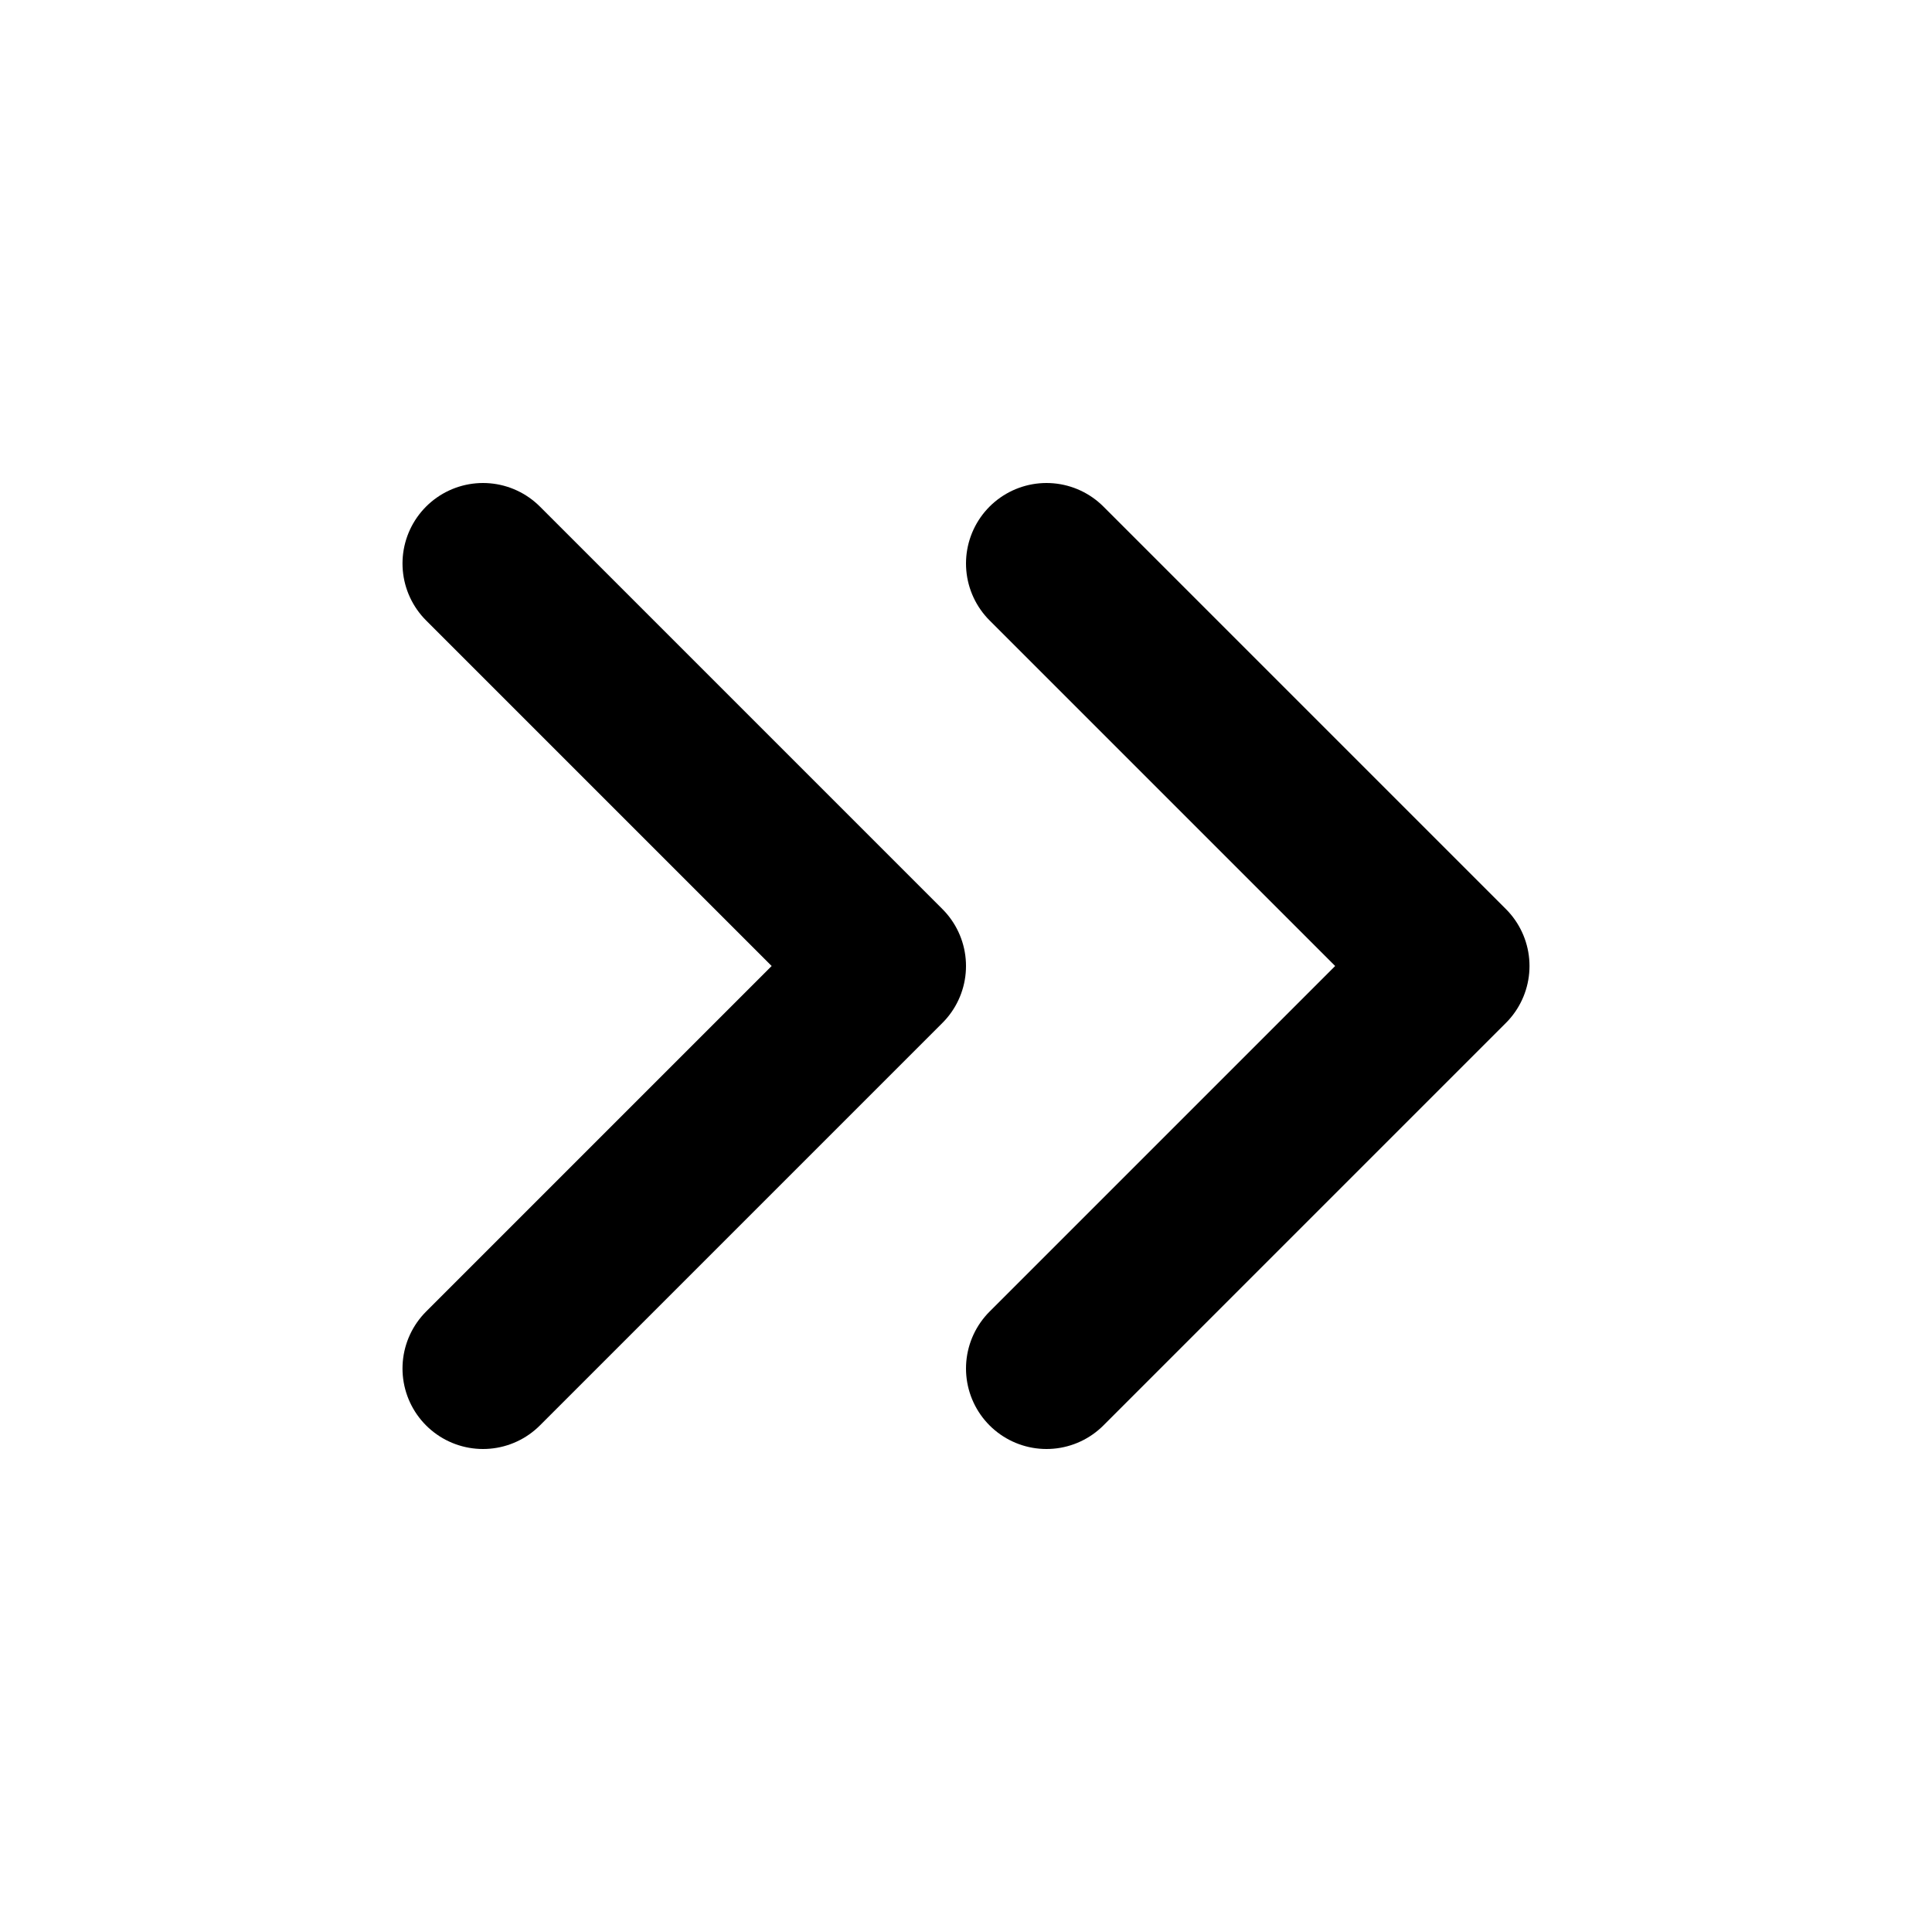
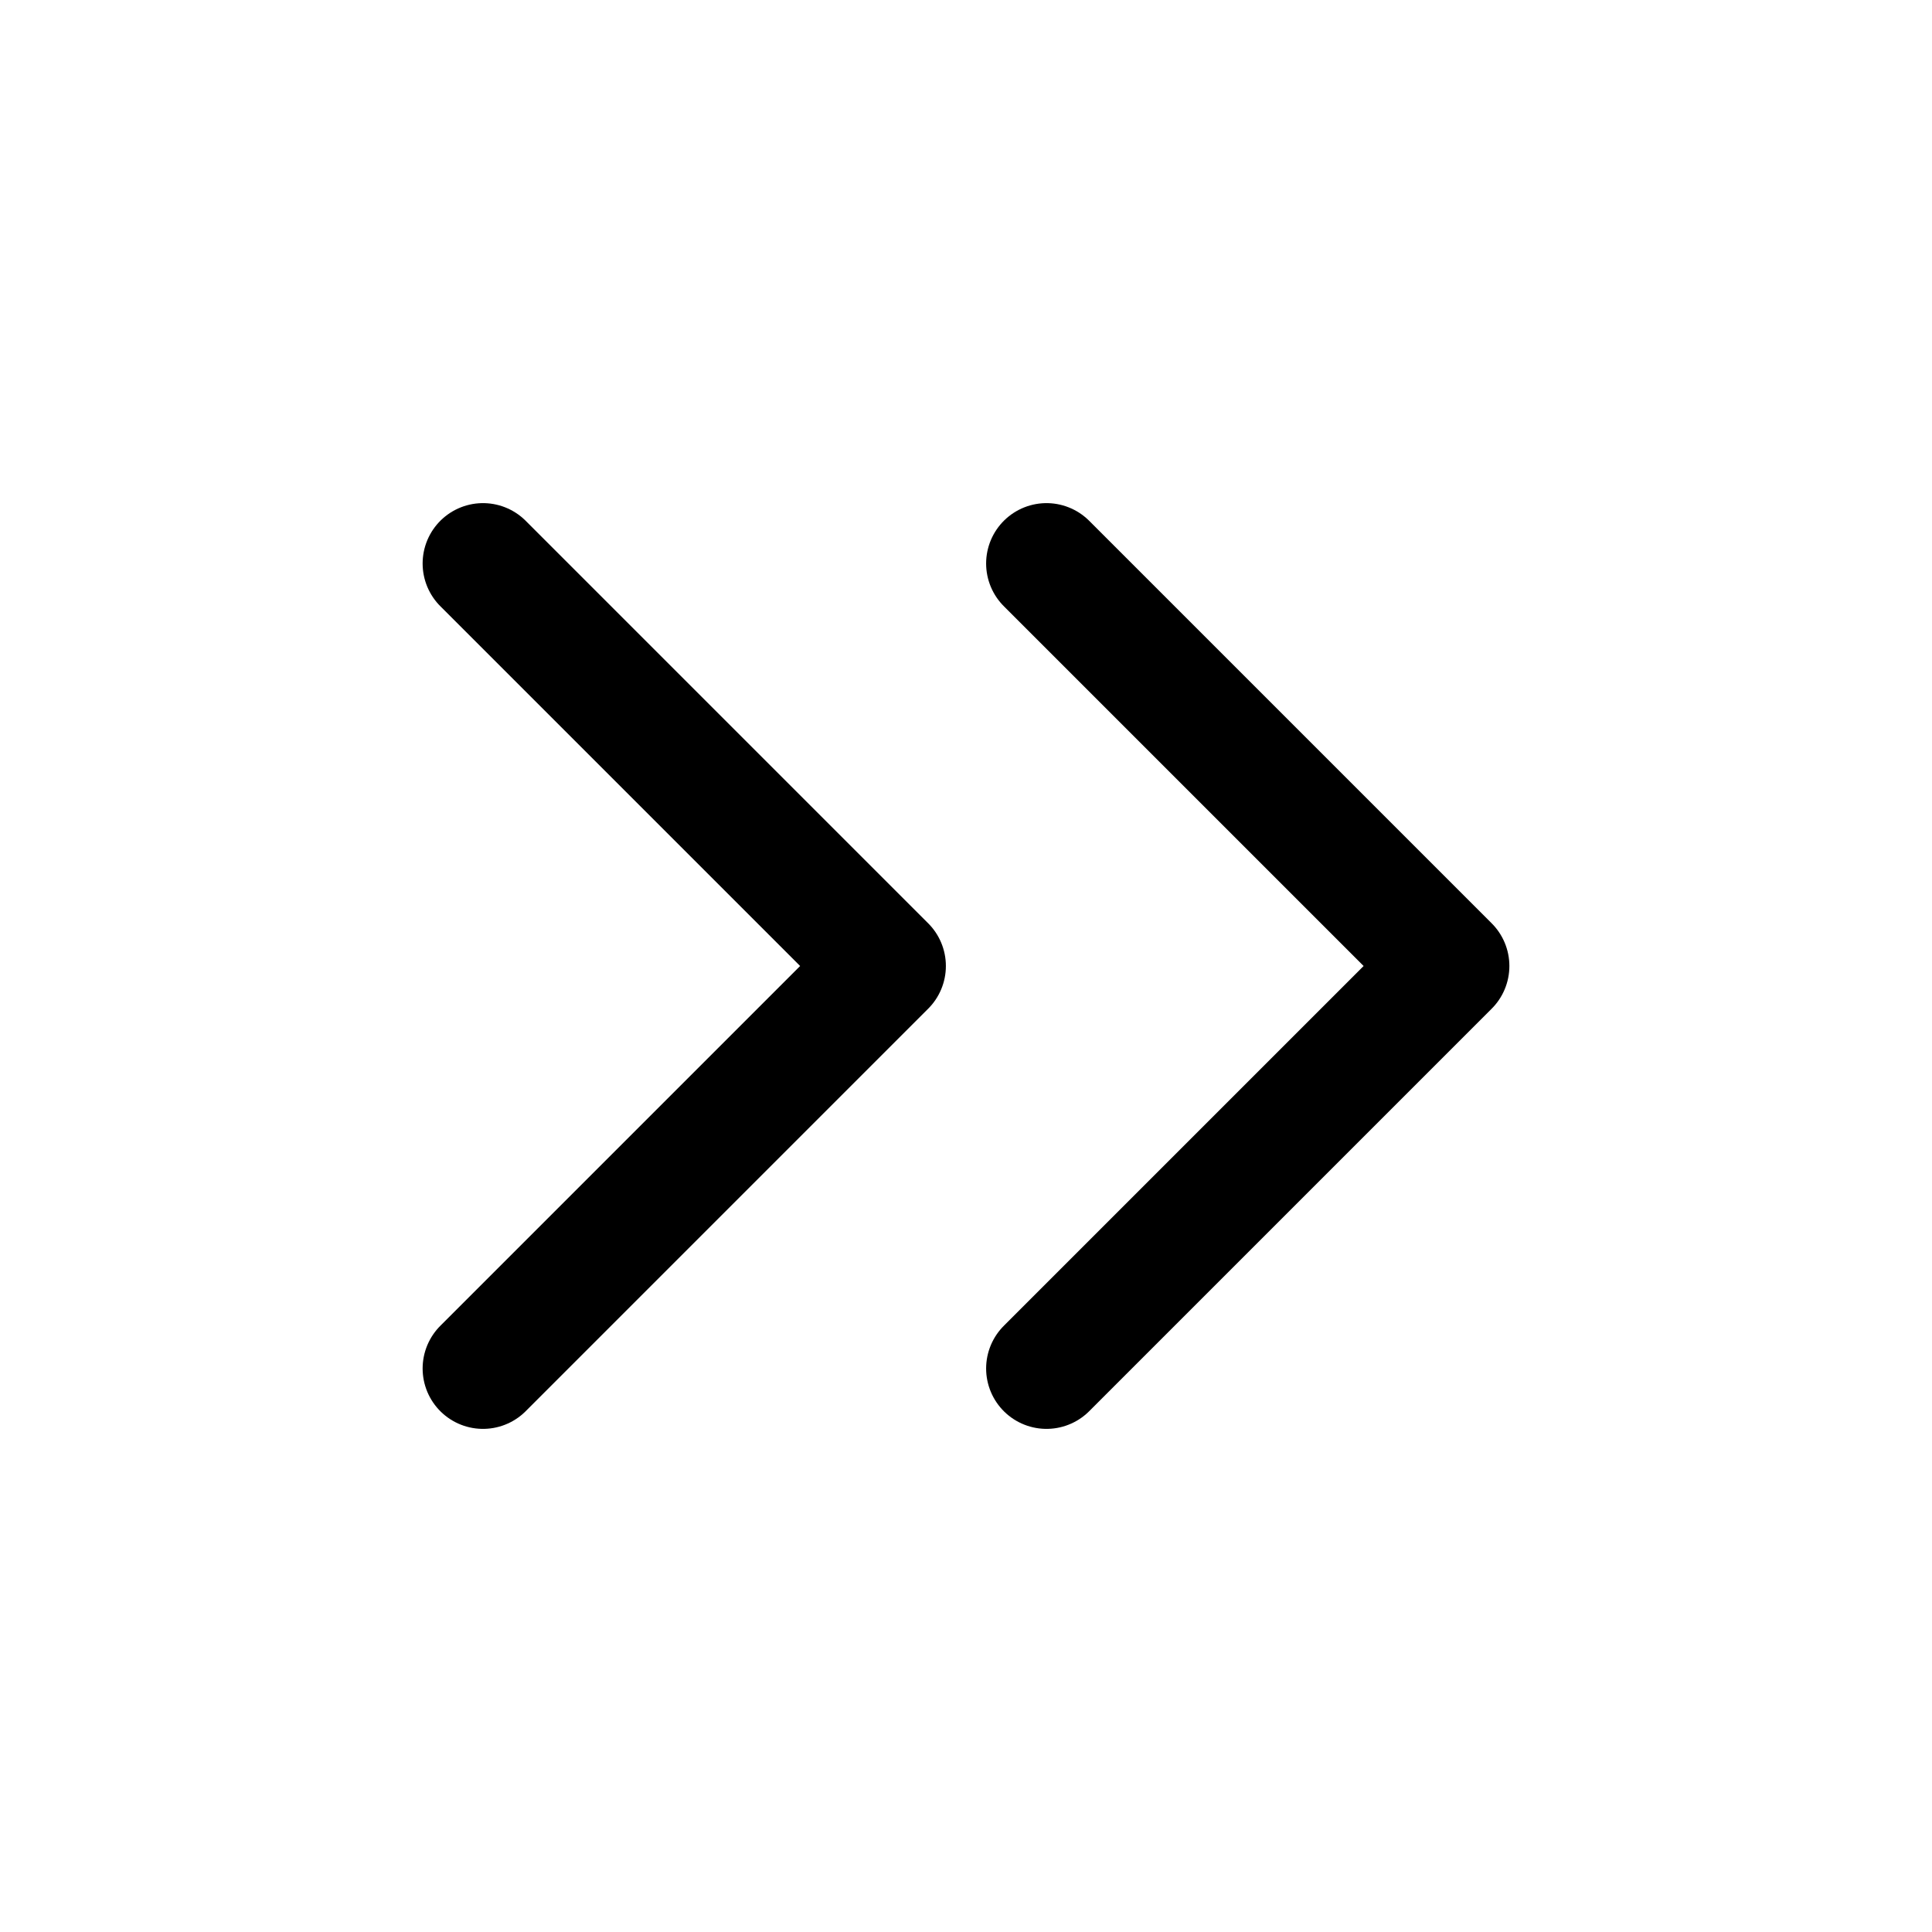
- <svg xmlns="http://www.w3.org/2000/svg" class="lucide lucide-chevrons-right" width="24" height="24" viewBox="0 0 24 24" fill="none" stroke="currentColor" stroke-width="2" stroke-linecap="round" stroke-linejoin="round">
+ <svg xmlns="http://www.w3.org/2000/svg" class="lucide lucide-chevrons-right" width="24" height="24" viewBox="0 0 24 24" fill="none" stroke="currentColor" stroke-width="1.5" stroke-linecap="round" stroke-linejoin="round">
  <path d="m6 17 5-5-5-5" />
  <path d="m13 17 5-5-5-5" />
</svg>
